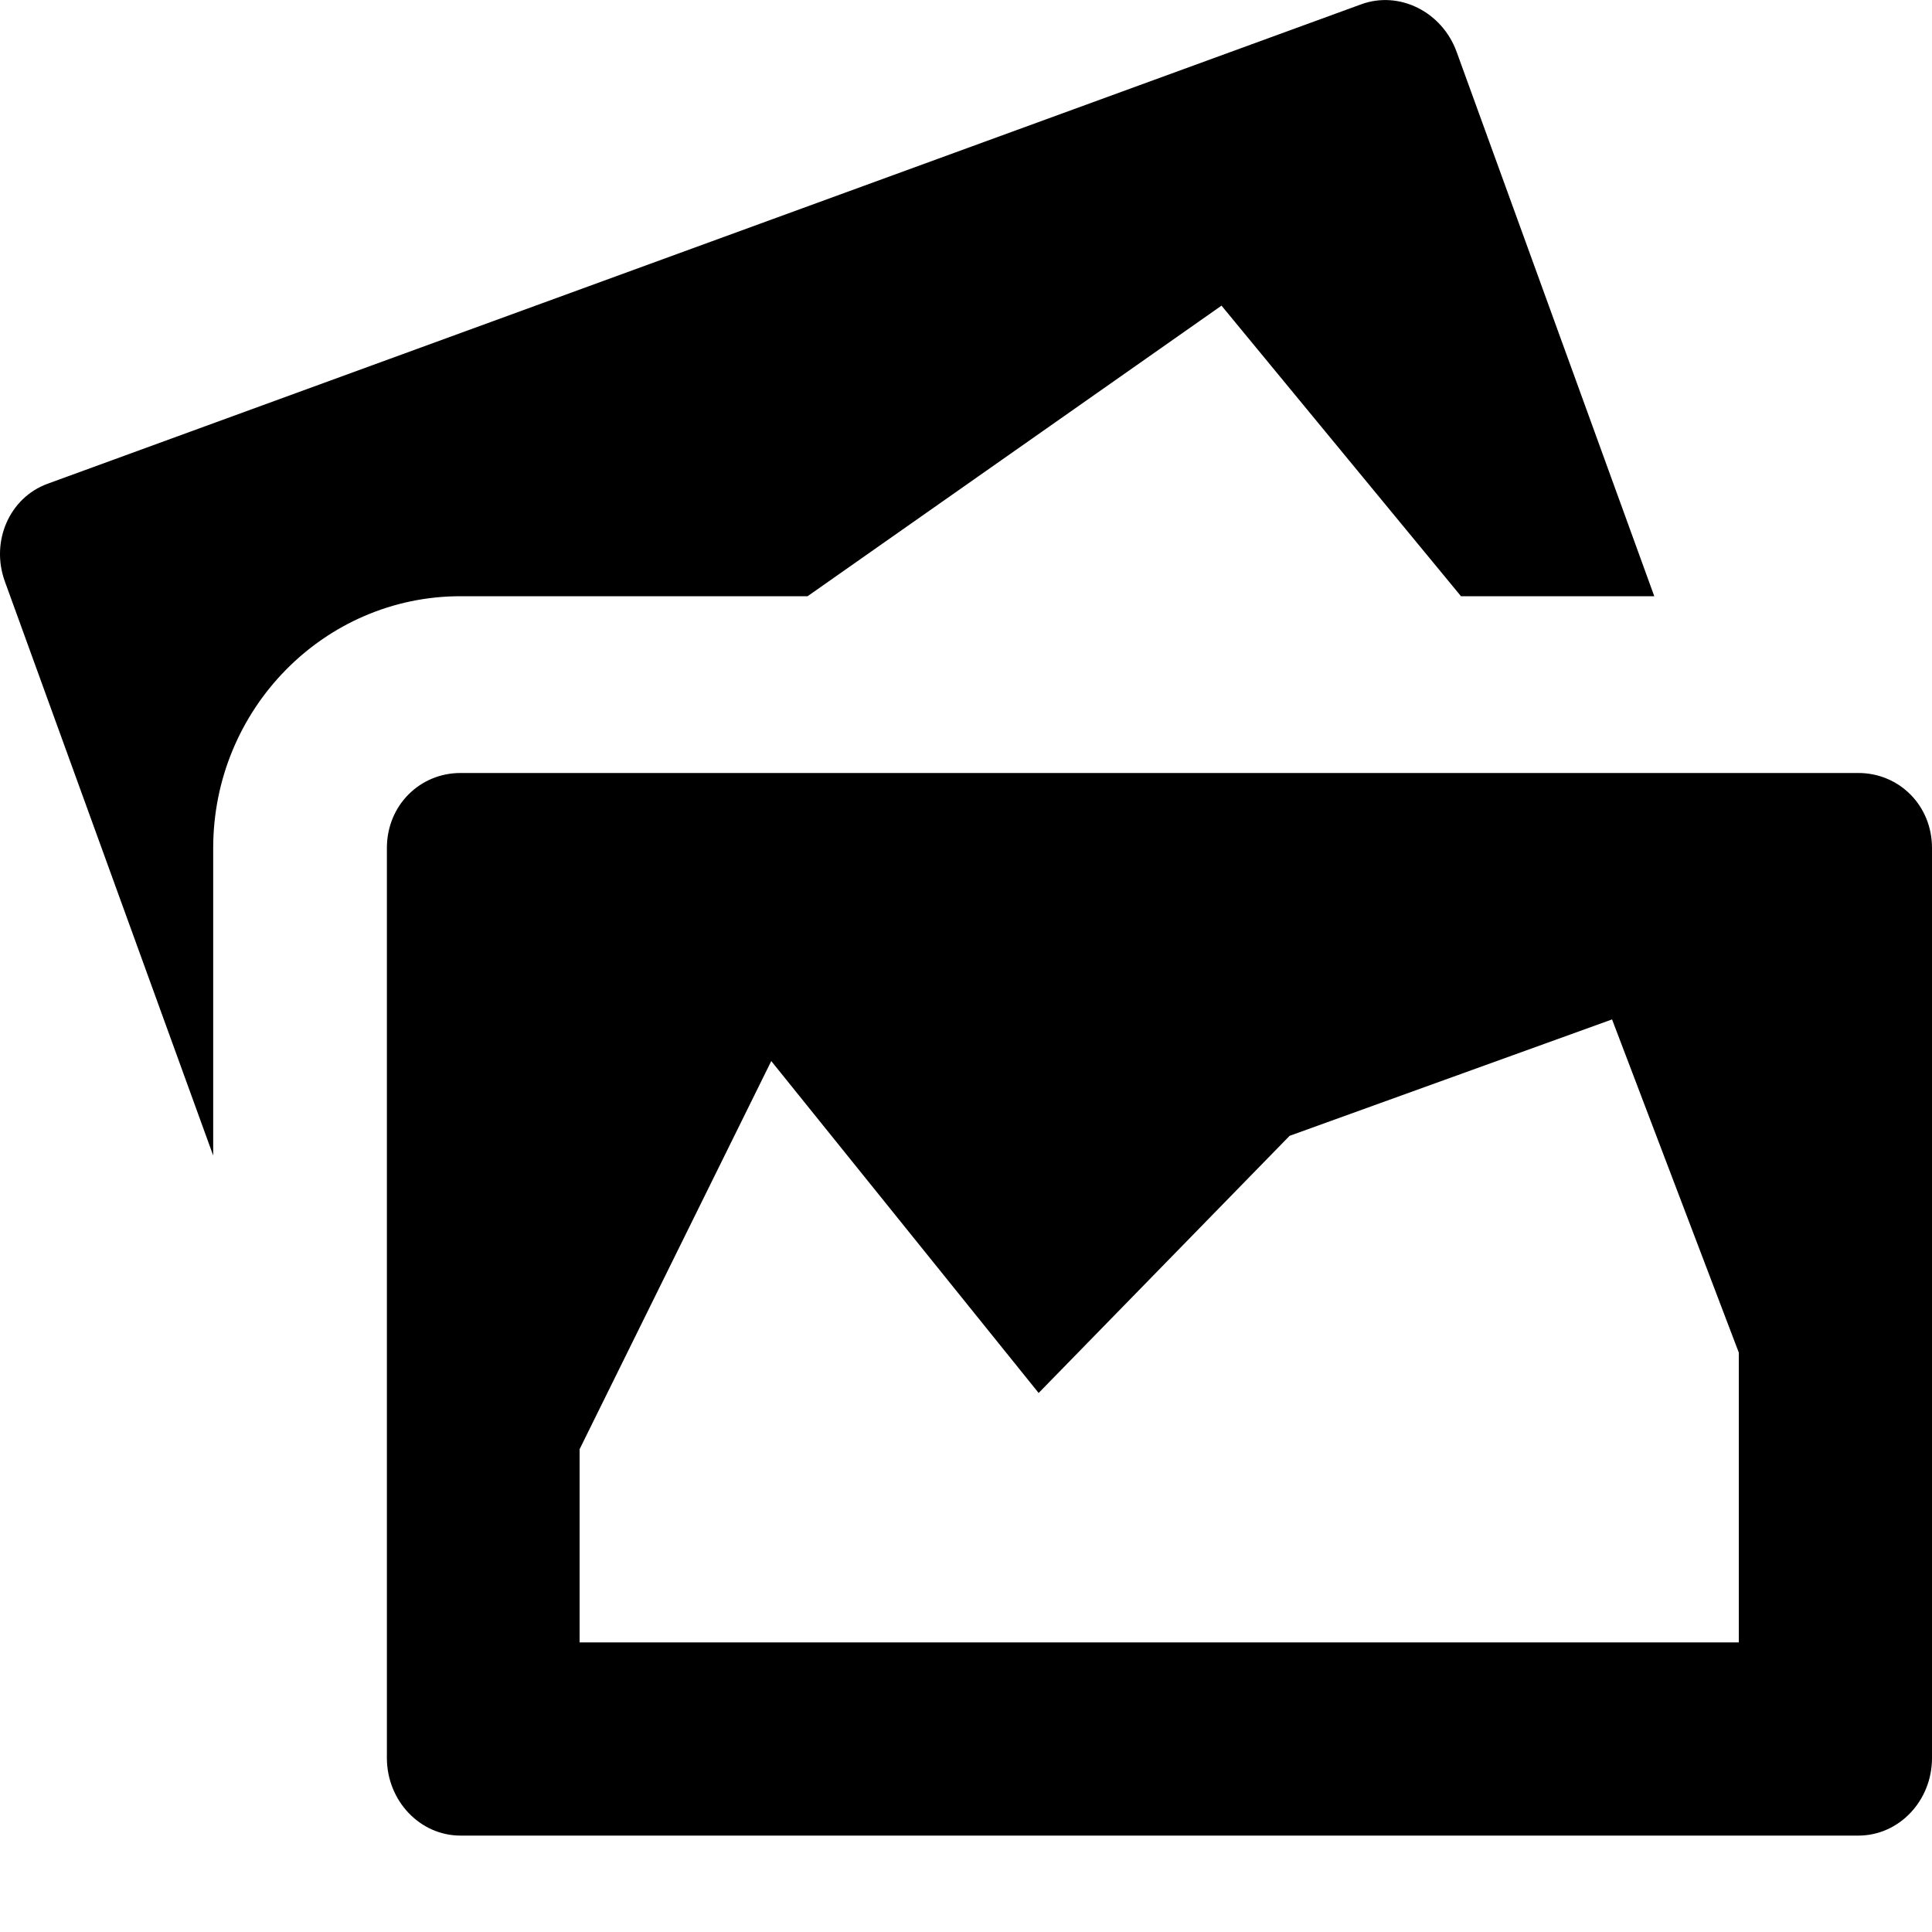
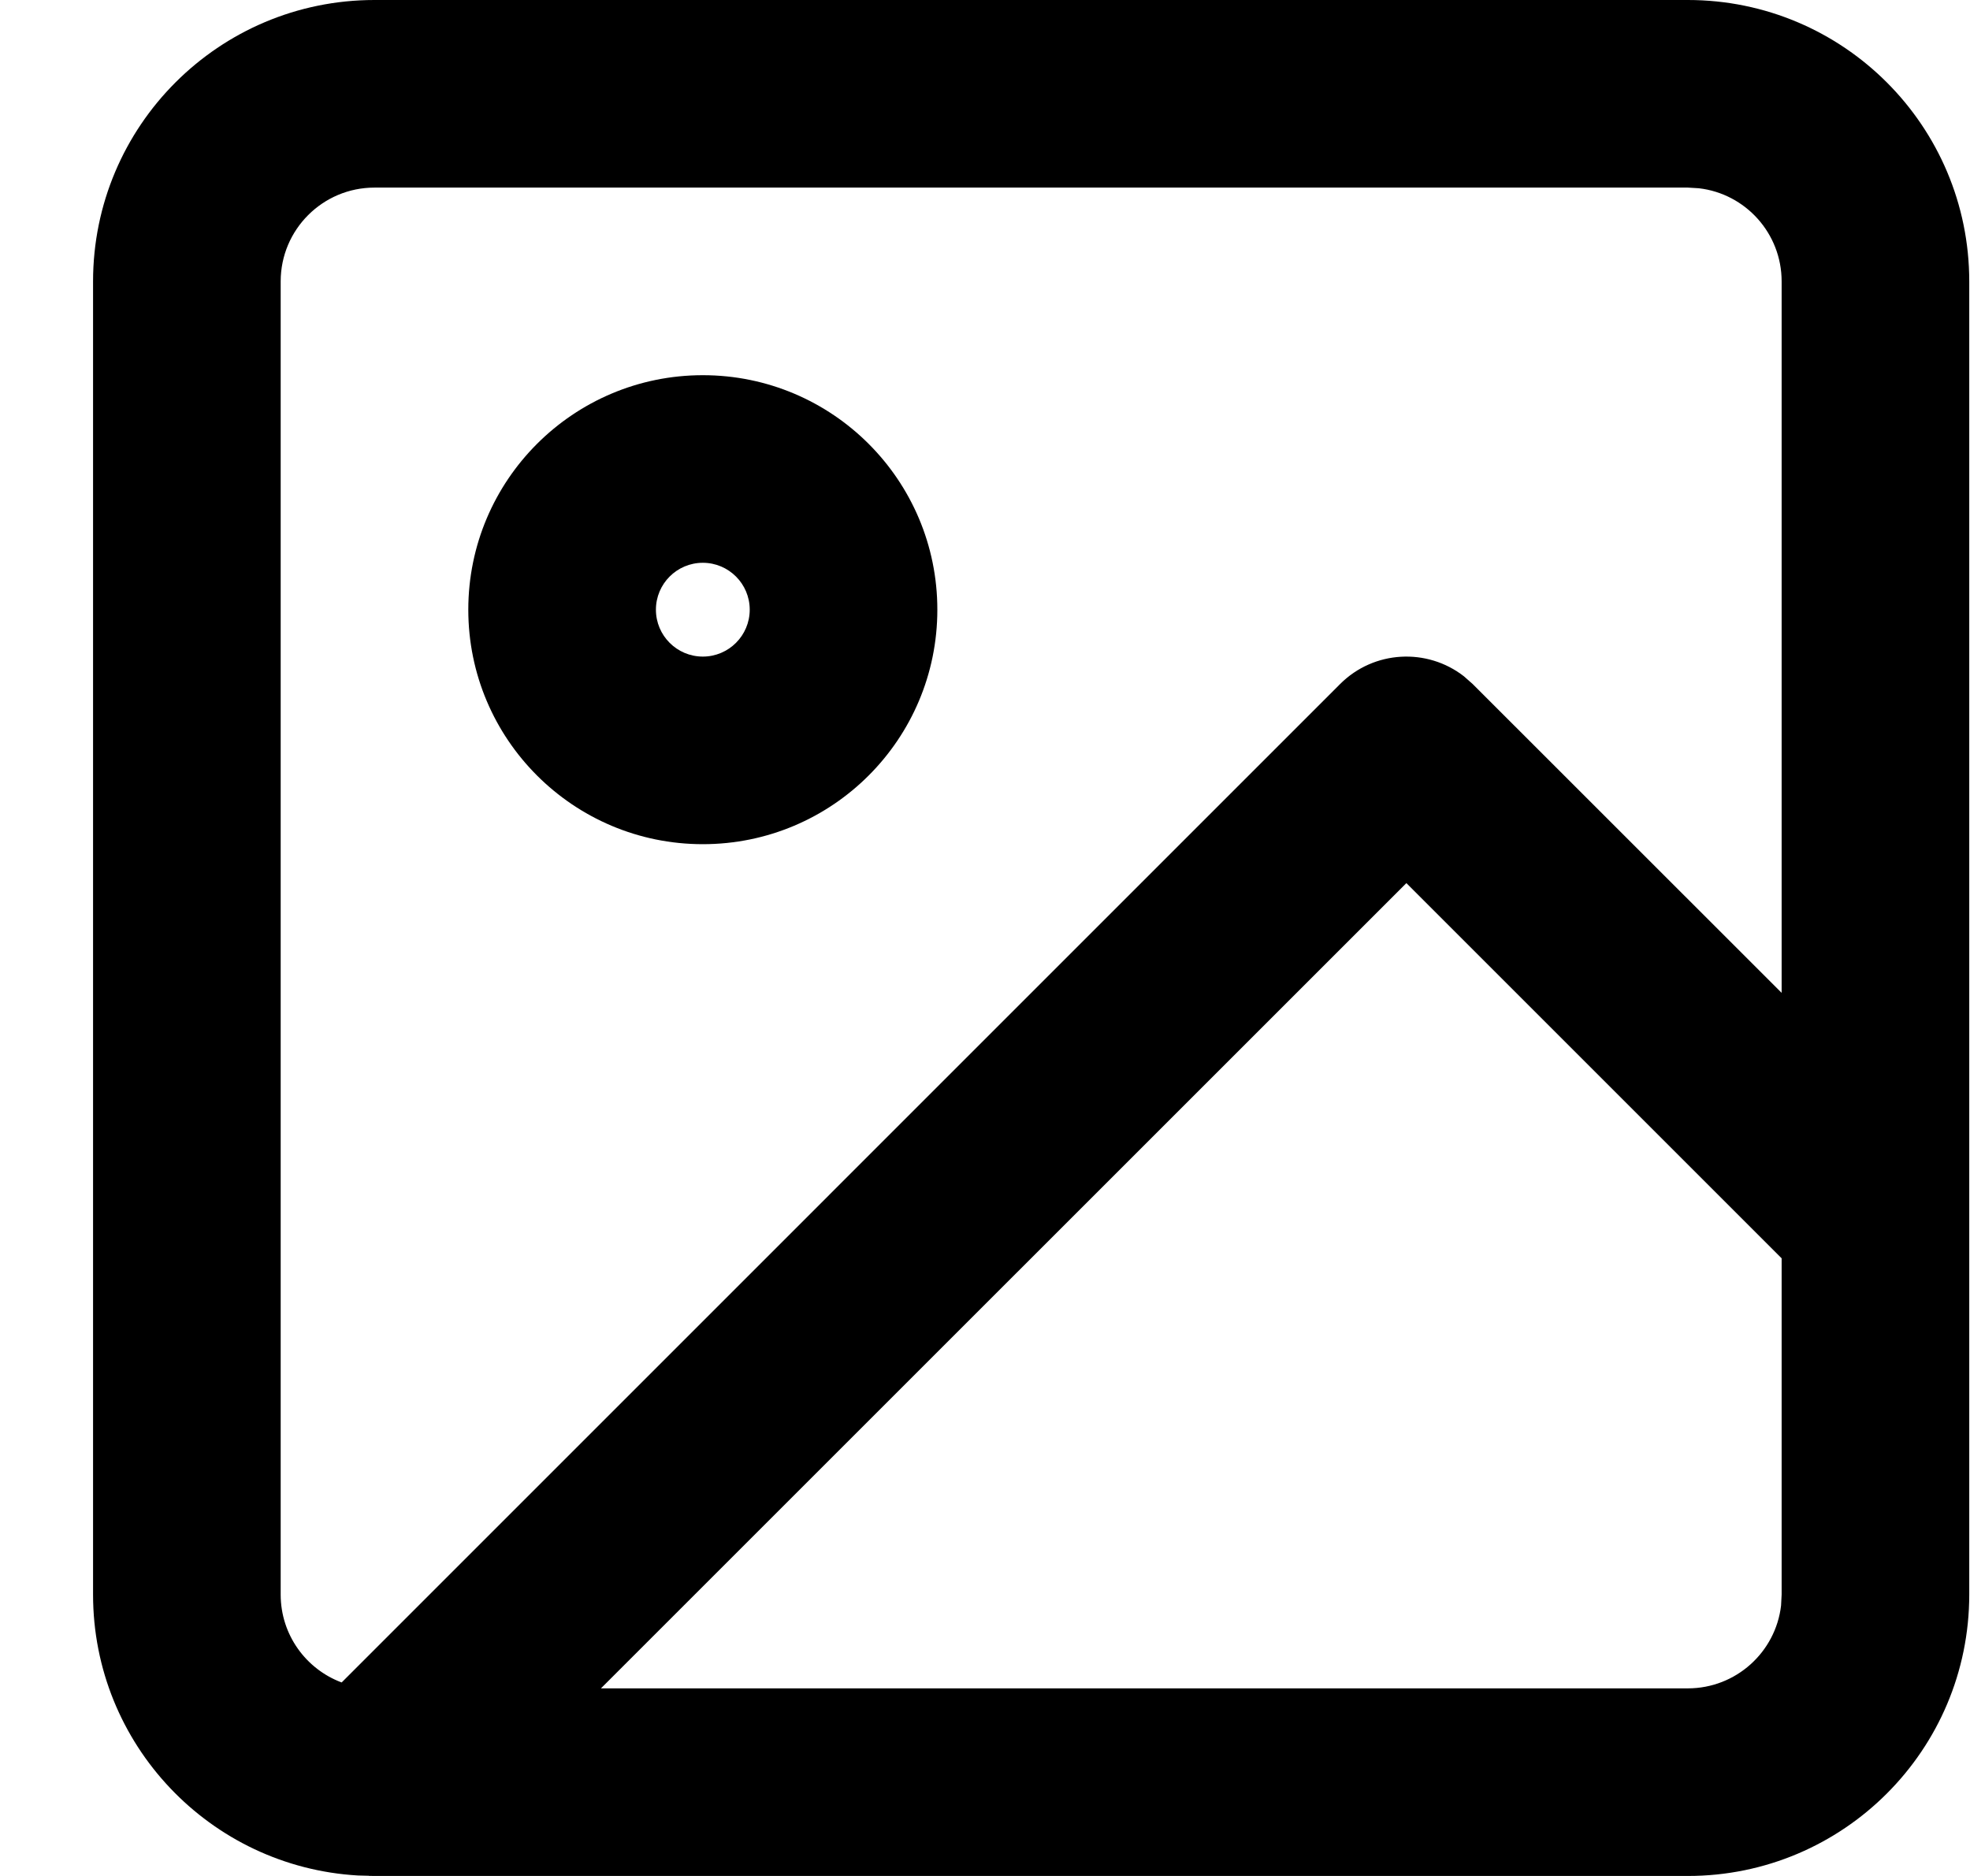
- <svg xmlns="http://www.w3.org/2000/svg" width="20" height="20" viewBox="0 0 20 20">
-   <path fill="#000000" d="M17.125,6.172 L15.079,0.537 C14.928,0.121 14.484,-0.1 14.09,0.045 L0.492,5.008 C0.098,5.152 -0.101,5.605 0.051,6.021 L2.207,11.962 L2.207,8.779 C2.207,7.341 3.355,6.172 4.767,6.172 L8.36,6.172 L12.645,3.164 L15.124,6.172 L17.125,6.172 Z M19.238,8.002 L4.767,8.002 C4.347,8.002 4.005,8.336 4.005,8.779 L4.005,18.199 C4.006,18.643 4.348,19.002 4.767,19.002 L19.238,19.002 C19.658,19.002 20,18.643 20,18.199 L20,8.779 C20,8.336 19.658,8.002 19.238,8.002 Z M18,17.002 L6,17.002 L6,15.002 L7.984,10.984 L10.752,14.42 L13.35,11.758 L16.688,10.553 L18,14.002 L18,17.002 Z" />
+ <svg xmlns="http://www.w3.org/2000/svg" width="21" height="20" viewBox="0 0 21 20">
+   <path d="M189.992,158 C191.649,158 192.992,159.343 192.992,161 L192.992,161 L192.992,175 C192.992,176.657 191.649,178 189.992,178 L189.992,178 L175.992,178 C175.973,178 175.953,178 175.933,177.999 L175.933,177.998 L175.816,177.995 C174.241,177.904 172.992,176.598 172.992,175 L172.992,175 L172.992,161 C172.992,159.343 174.335,158 175.992,158 L175.992,158 Z M186.992,167.415 L178.406,176 L189.992,176 C190.505,176 190.928,175.614 190.986,175.117 L190.992,175 L190.992,171.415 L186.992,167.415 Z M189.992,160 L175.992,160 C175.44,160 174.992,160.448 174.992,161 L174.992,161 L174.992,175 C174.992,175.429 175.262,175.795 175.642,175.937 L186.285,165.293 C186.646,164.932 187.213,164.905 187.605,165.21 L187.699,165.293 L190.992,168.585 L190.992,161 C190.992,160.487 190.606,160.064 190.109,160.007 L189.992,160 Z M179.492,162 C180.873,162 181.992,163.119 181.992,164.5 C181.992,165.881 180.873,167 179.492,167 C178.112,167 176.992,165.881 176.992,164.5 C176.992,163.119 178.112,162 179.492,162 Z M179.492,164 C179.216,164 178.992,164.224 178.992,164.5 C178.992,164.776 179.216,165 179.492,165 C179.768,165 179.992,164.776 179.992,164.5 C179.992,164.224 179.768,164 179.492,164 Z" transform="translate(-172 -158)" />
</svg>
